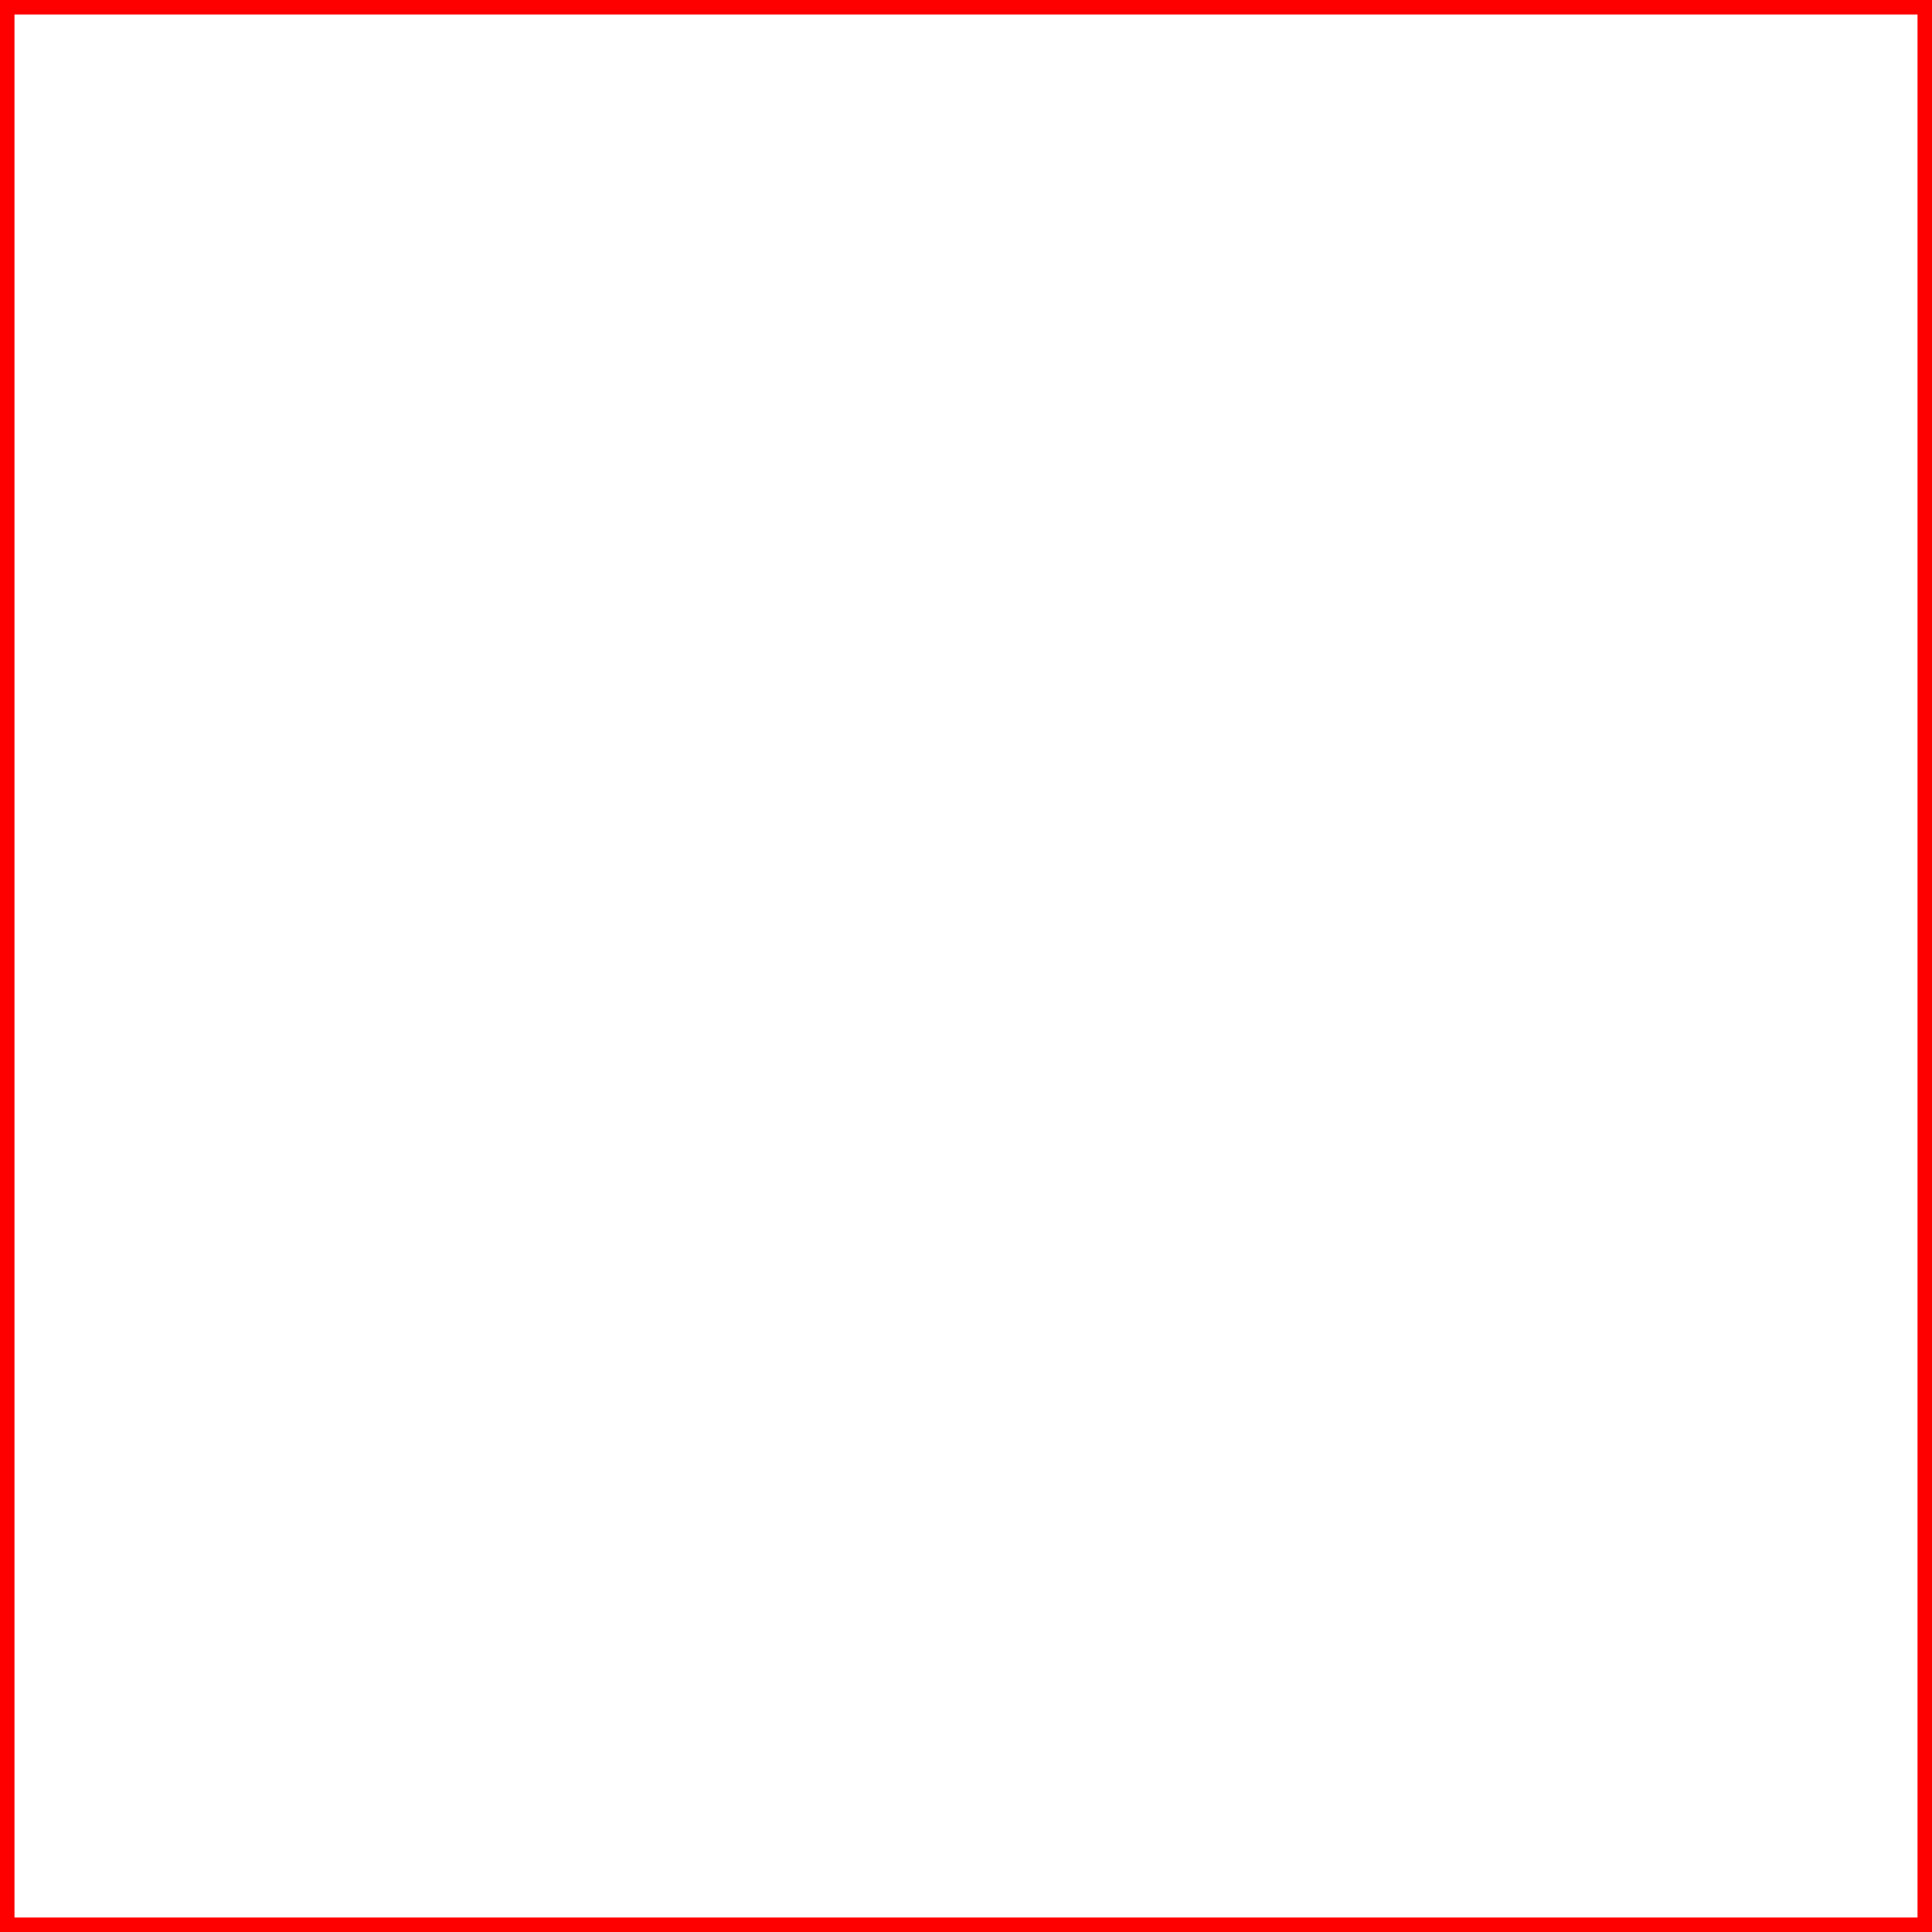
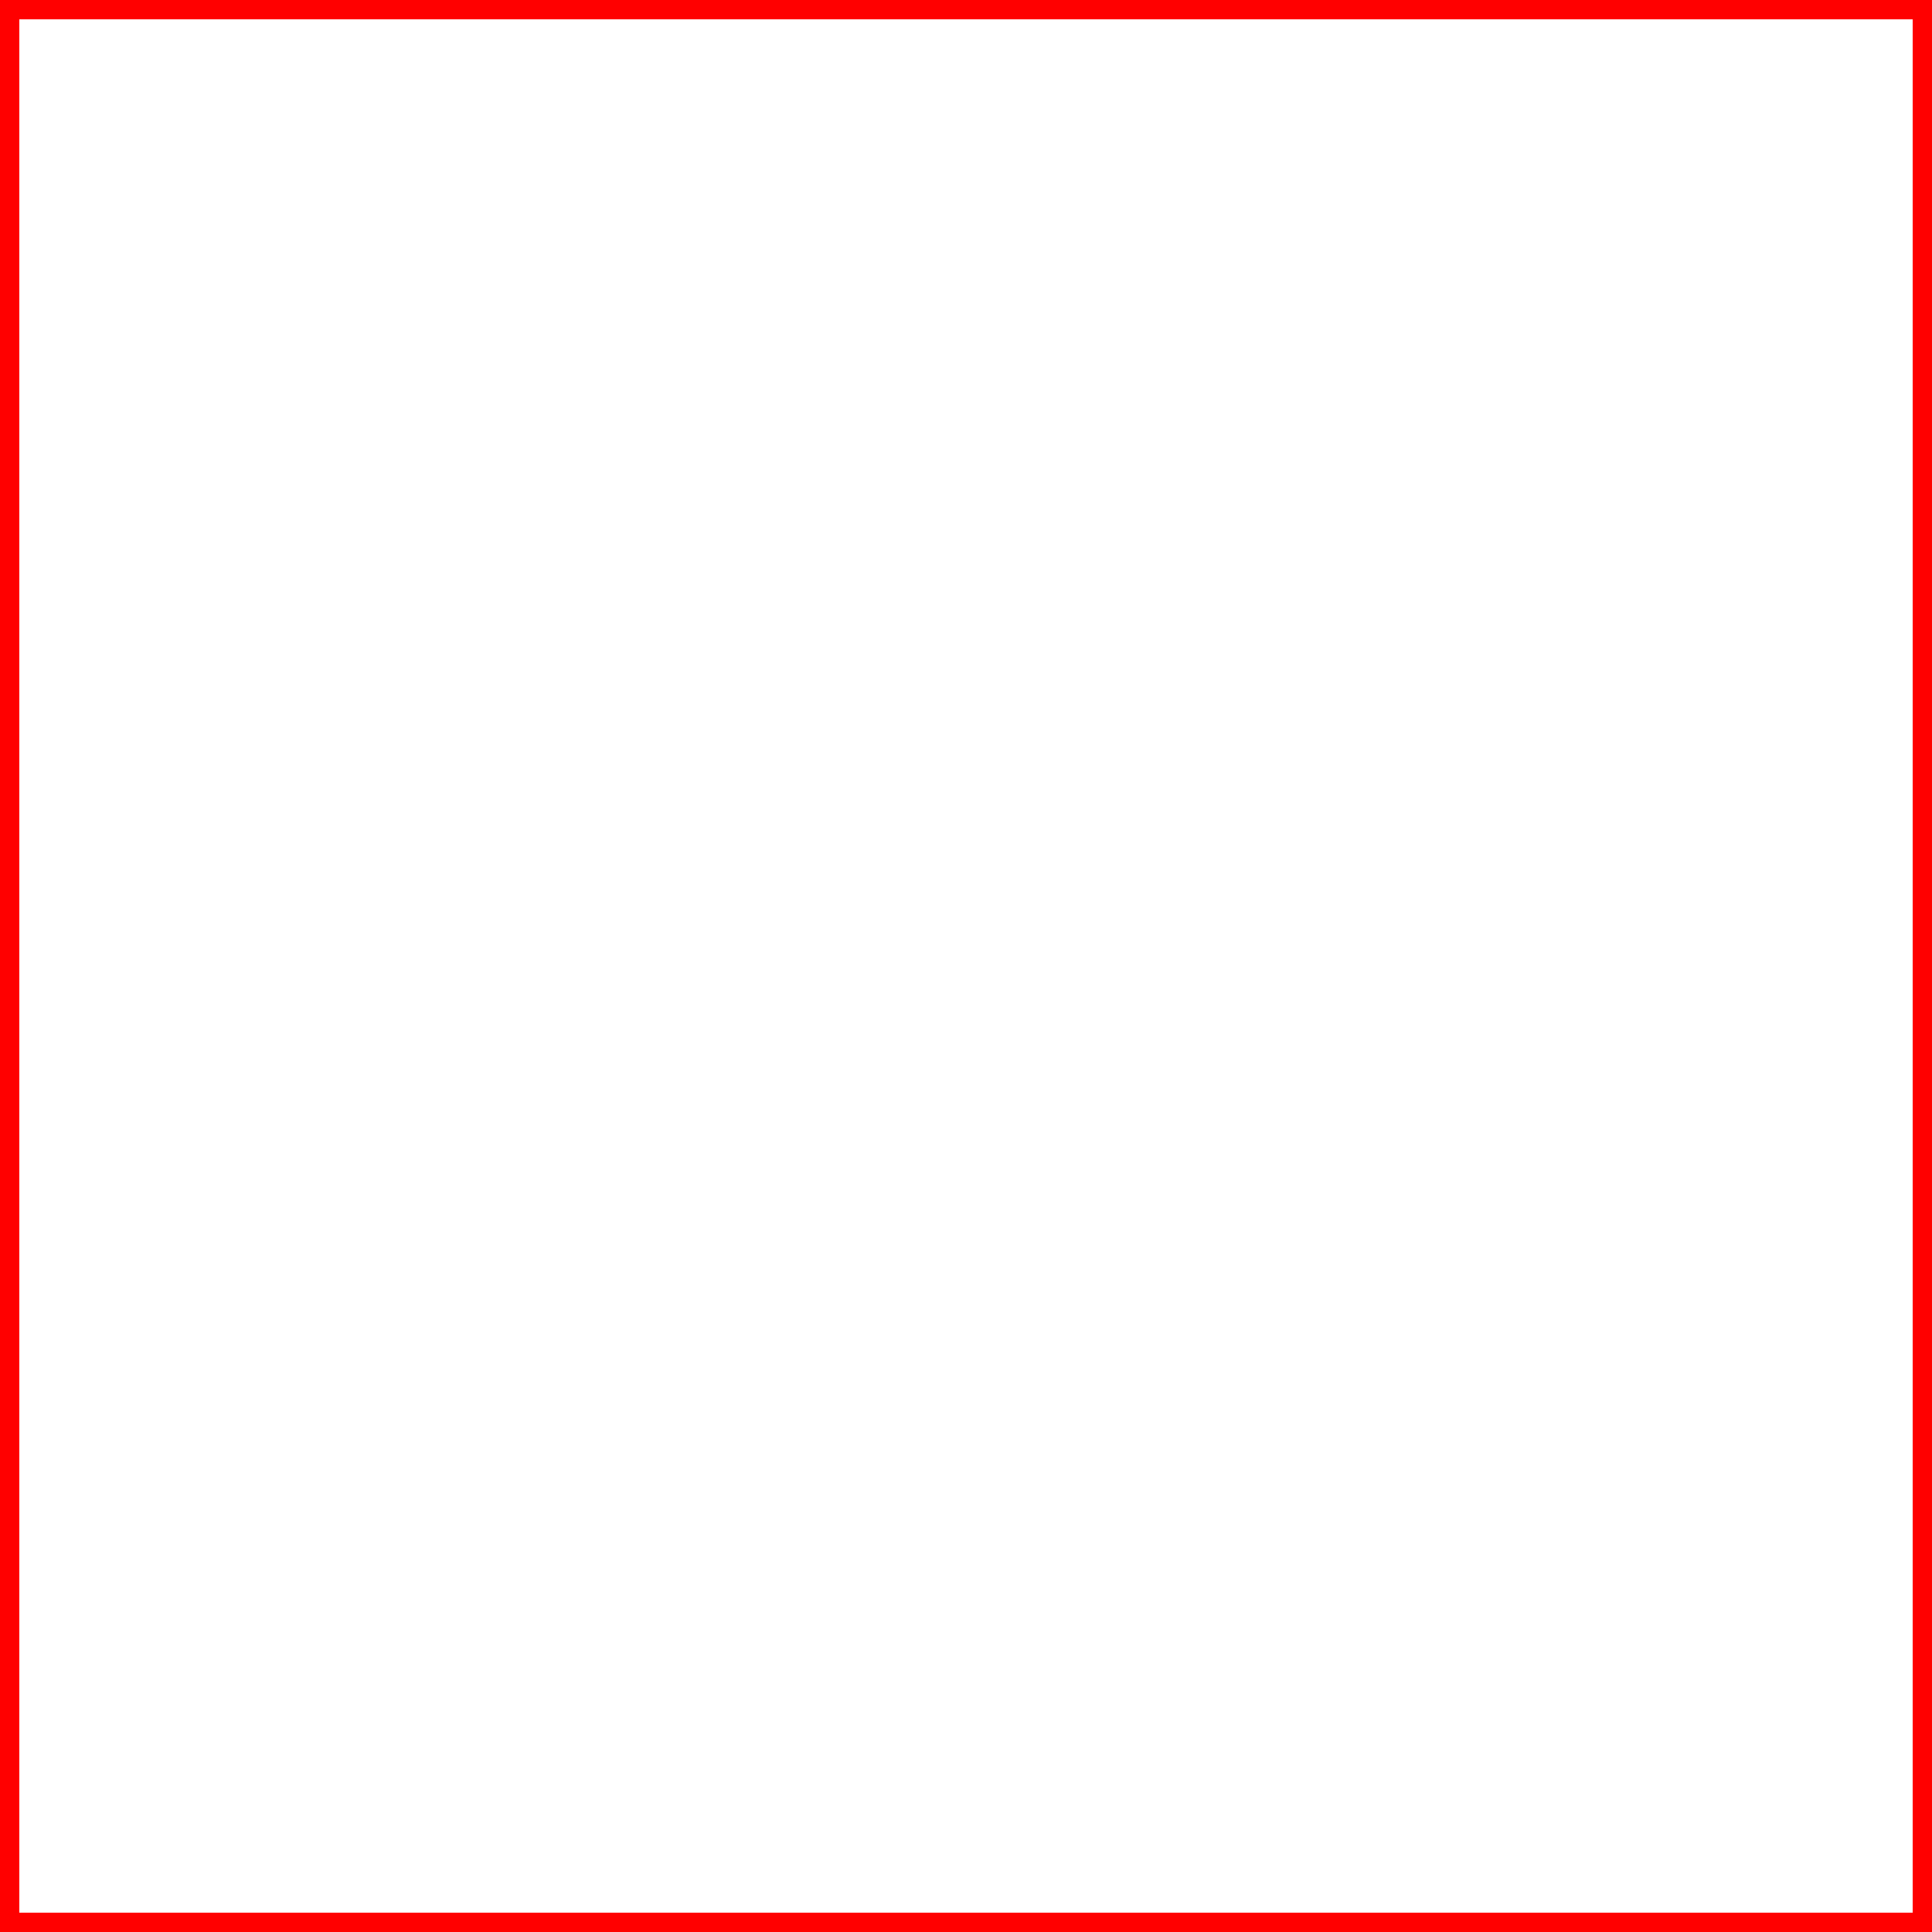
<svg xmlns="http://www.w3.org/2000/svg" width="100" height="100">
  <g>
    <rect x="-1" y="-1" width="102" height="102" id="canvas_background" fill="#fff" />
    <g id="canvasGrid" display="none">
      <rect id="svg_2" width="100%" height="100%" x="0" y="0" stroke-width="0" fill="url(#gridpattern)" />
    </g>
  </g>
  <g>
-     <rect fill="none" stroke-width="1.5" x="0" y="0" width="100" height="100" id="svg_3" stroke="#ff0000" />
+     <rect fill="none" stroke-width="2" x="0" y="0" width="100" height="100" id="svg_3" stroke="#ff0000" />
  </g>
</svg>
